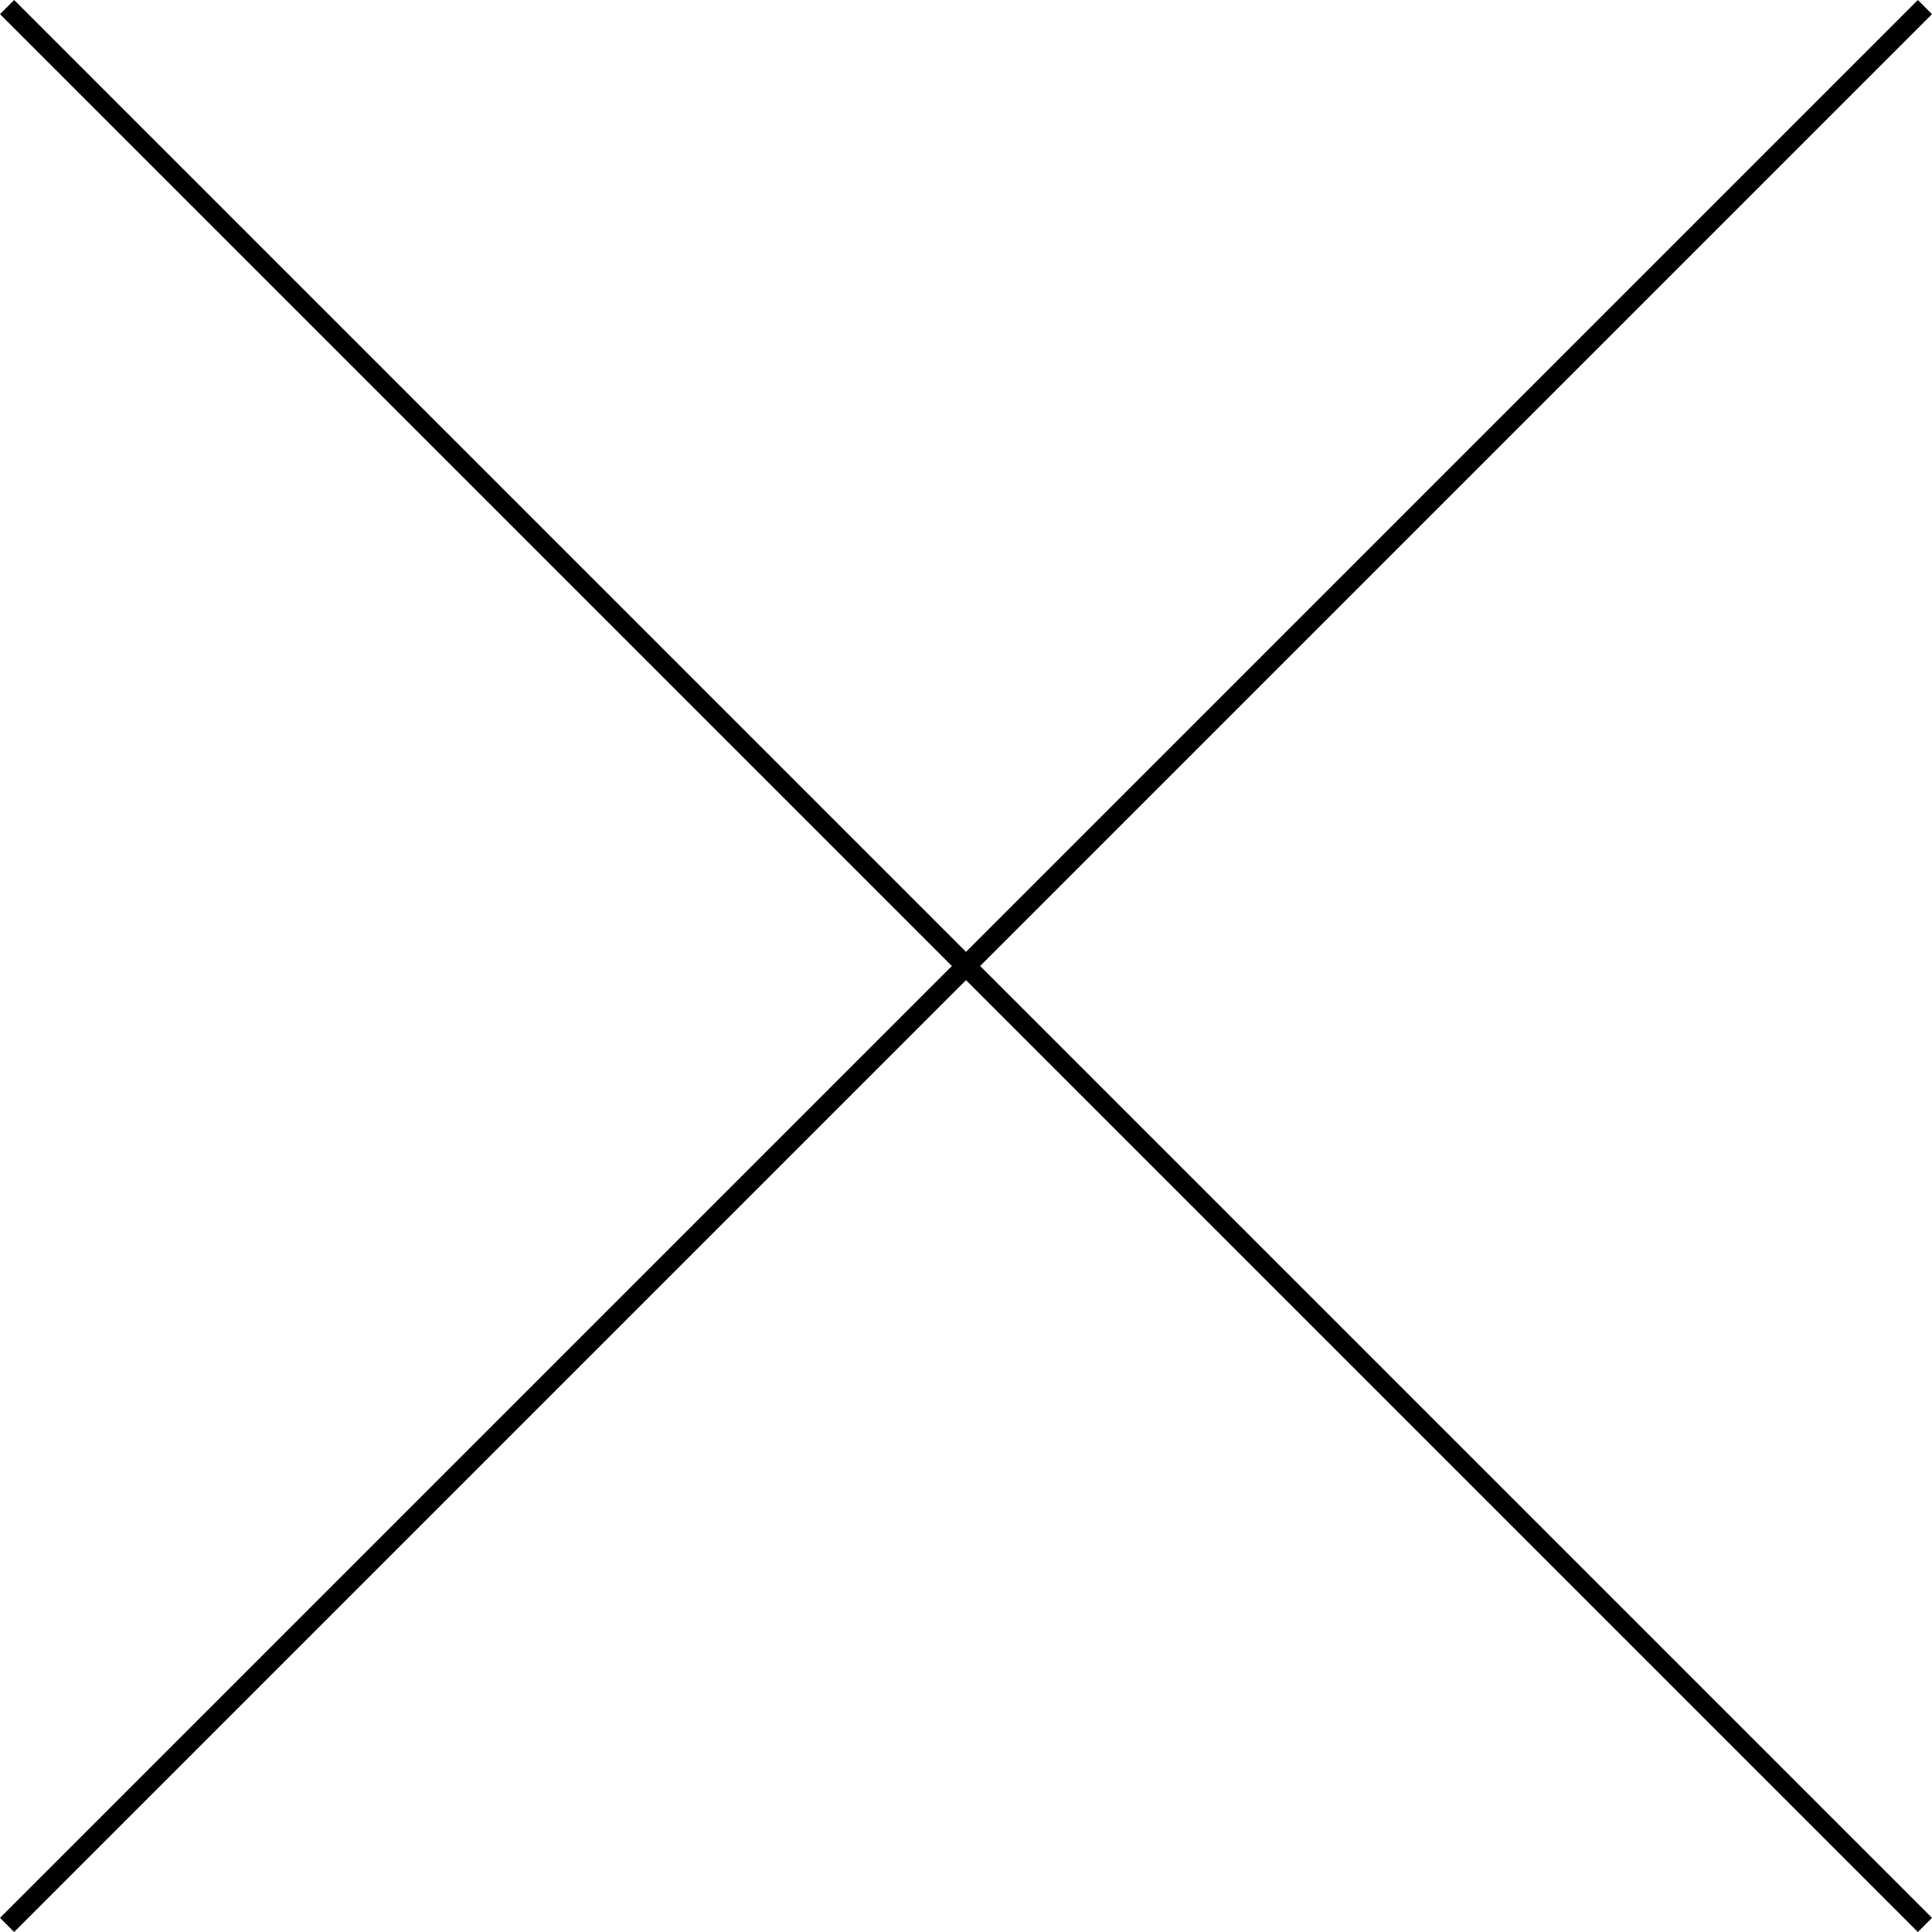
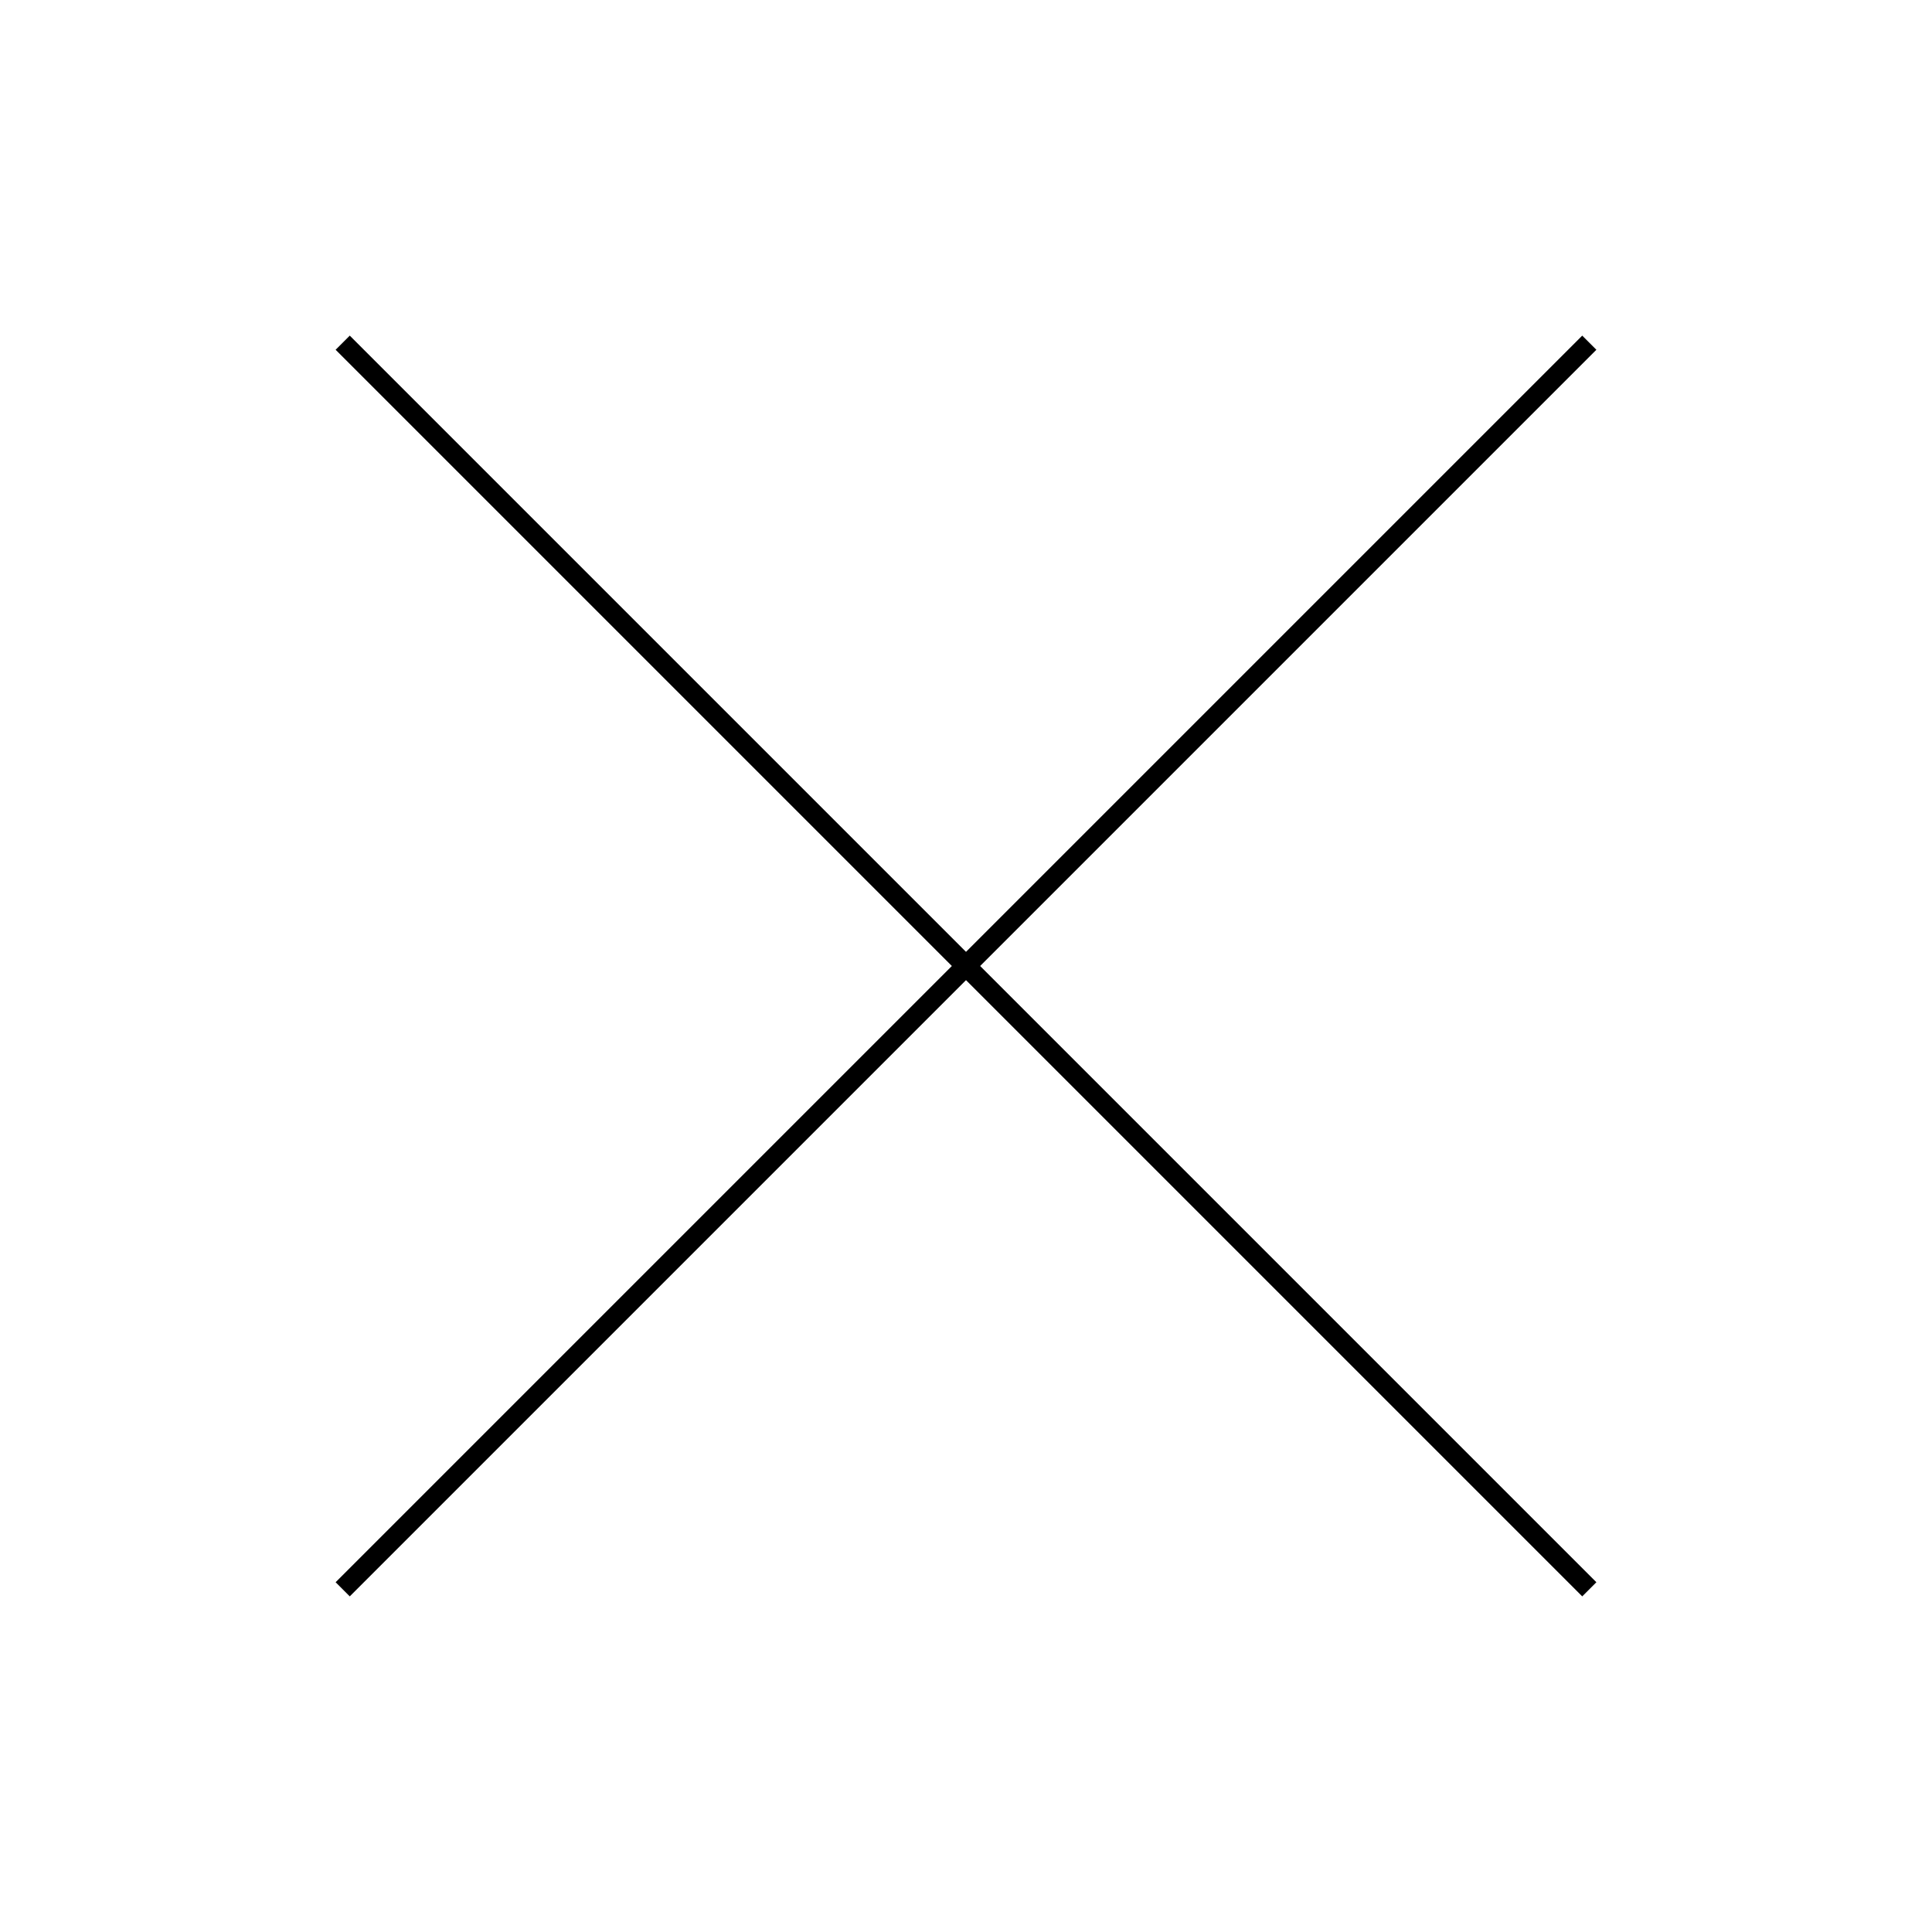
- <svg xmlns="http://www.w3.org/2000/svg" id="Layer_1" data-name="Layer 1" viewBox="0 0 579.74 579.74">
-   <defs>
-     <style>.cls-1{fill:none;stroke:#000;stroke-miterlimit:10;stroke-width:6px;}</style>
+ <svg xmlns="http://www.w3.org/2000/svg" id="Layer_1" data-name="Layer 1" viewBox="0 0 579.74 579.74" version="1.1">
+   <defs id="defs4">
+     <style id="style2">.cls-1{fill:none;stroke:#000;stroke-miterlimit:10;stroke-width:6px;}</style>
  </defs>
-   <line class="cls-1" x1="2.12" y1="2.12" x2="577.62" y2="577.62" />
-   <line class="cls-1" x1="2.12" y1="577.62" x2="577.62" y2="2.12" />
+   <line class="cls-1" x1="102.832" y1="102.832" x2="476.908" y2="476.908" id="line6" />
+   <line class="cls-1" x1="102.832" y1="476.908" x2="476.908" y2="102.832" id="line8" />
</svg>
